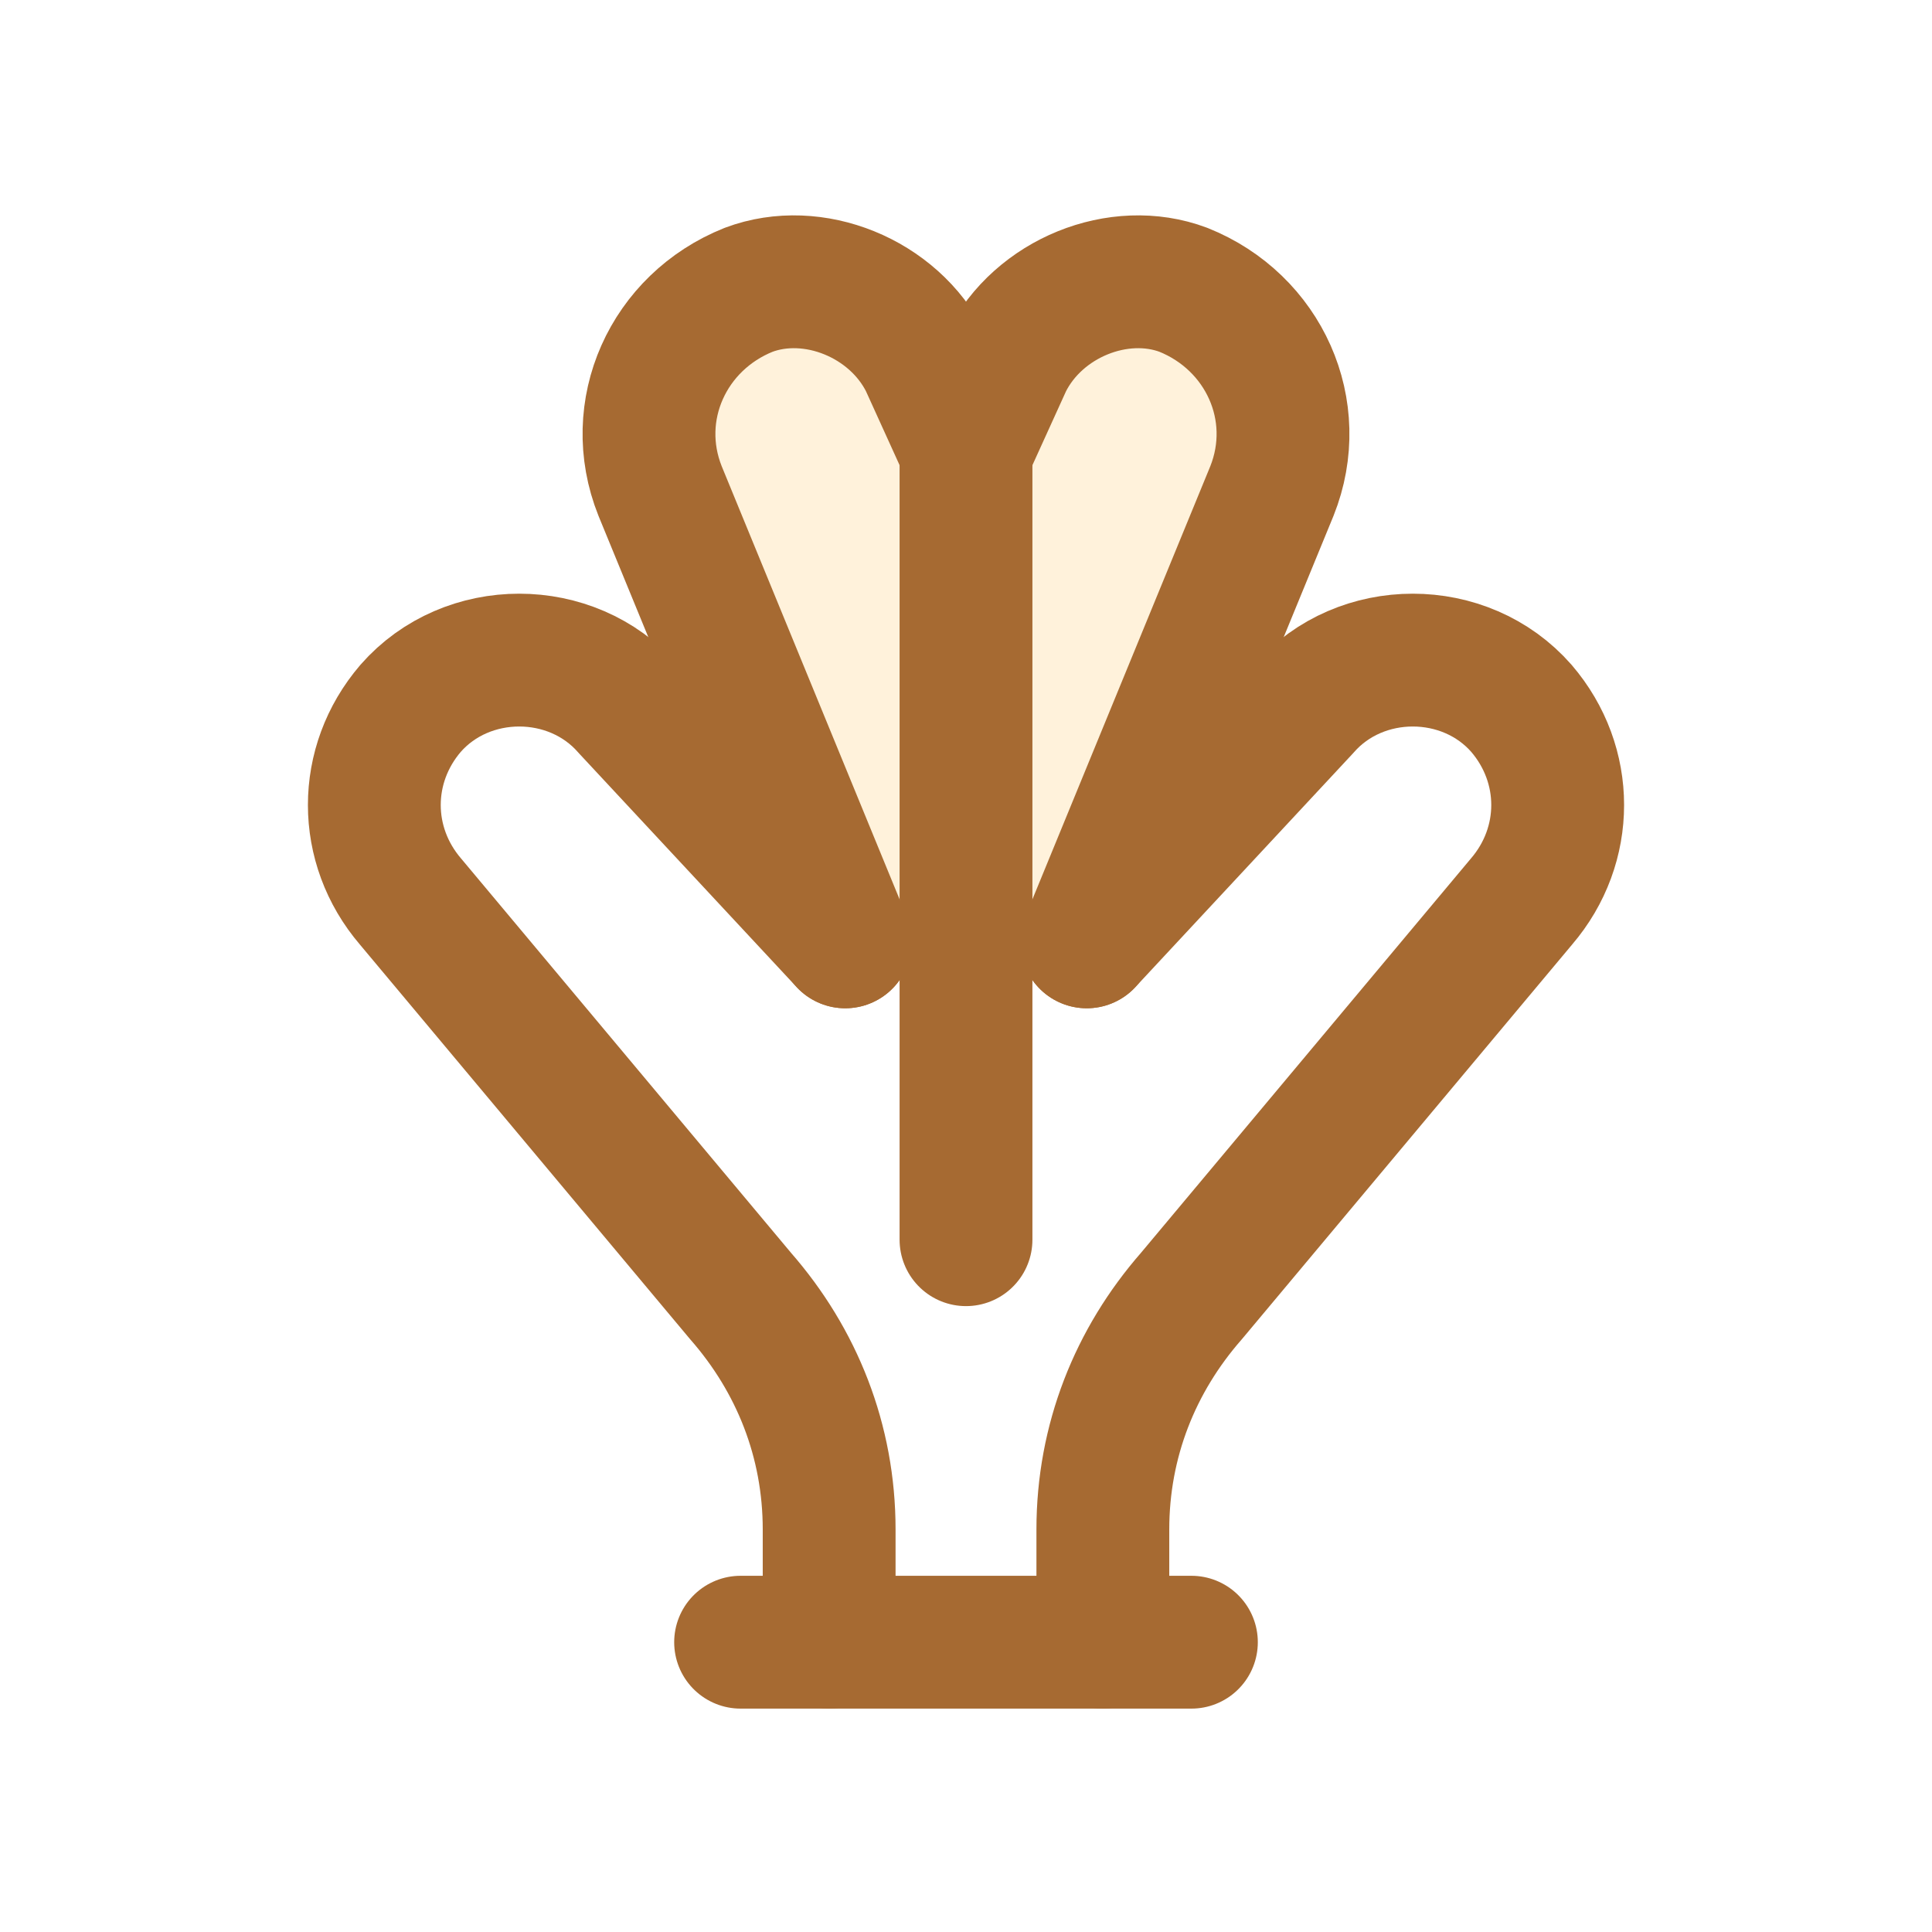
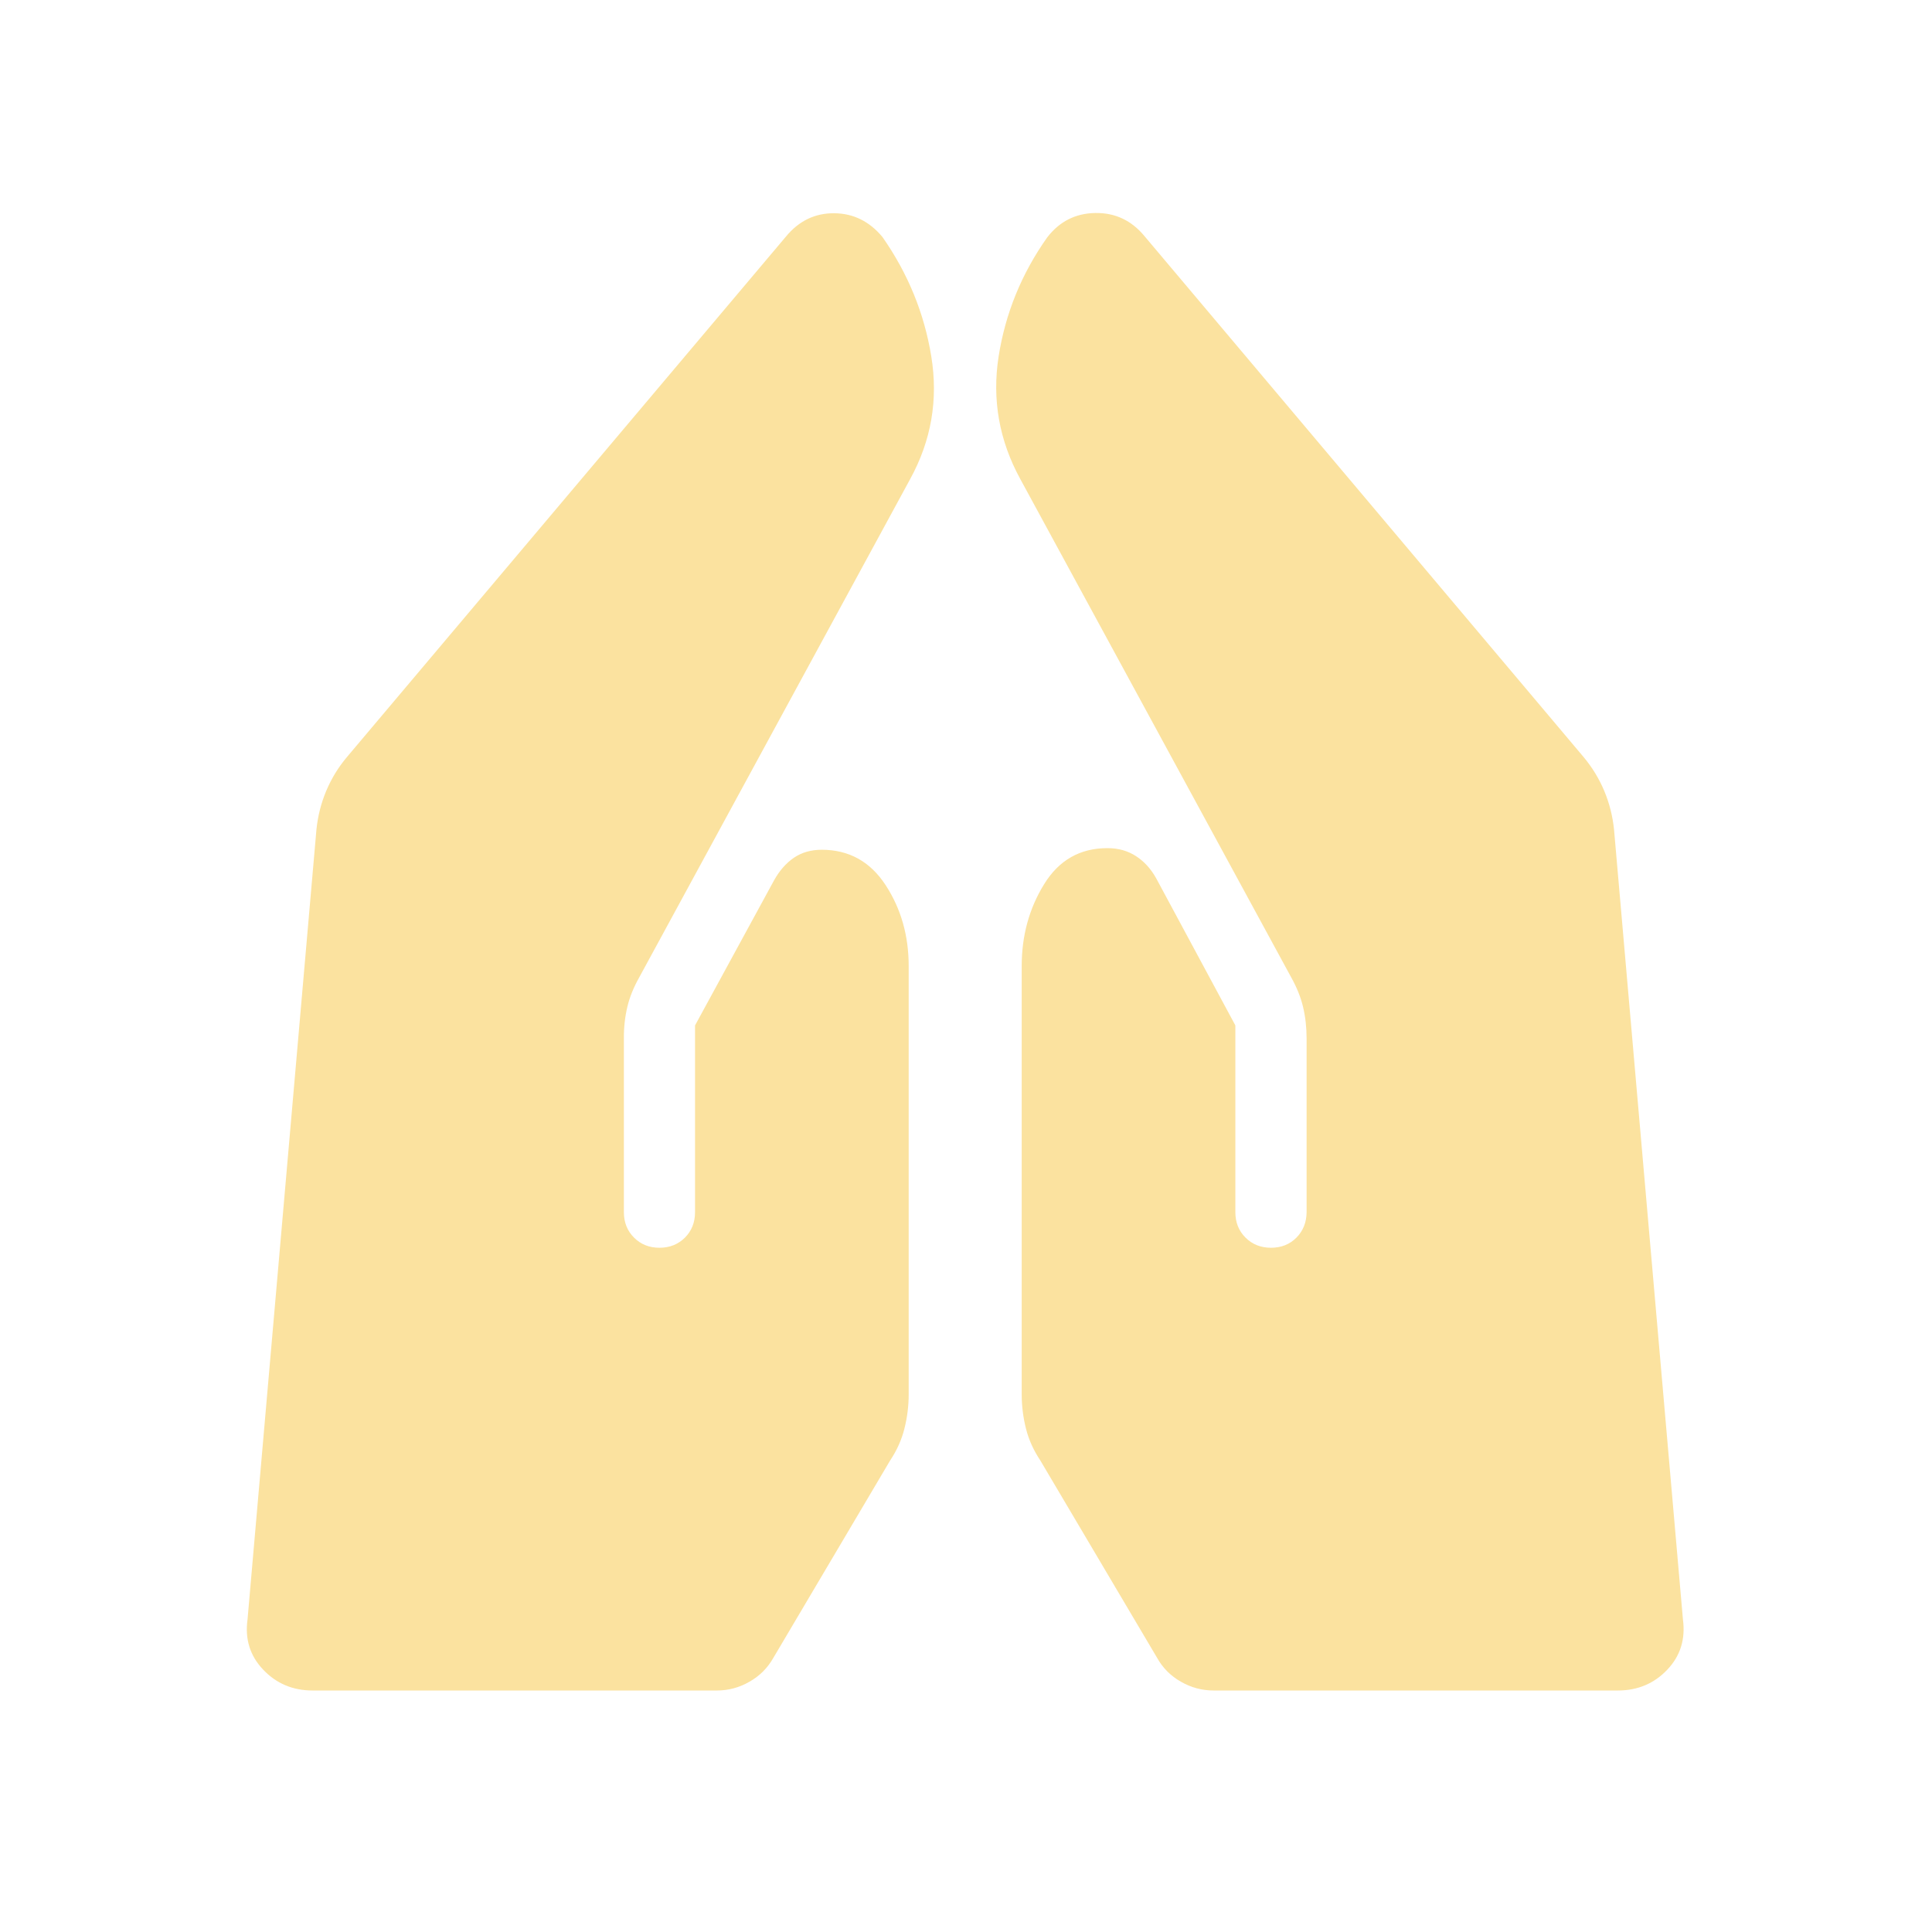
- <svg xmlns="http://www.w3.org/2000/svg" viewBox="0 0 24 24" role="img" aria-labelledby="namaskarTitle">
-   <g fill="none" stroke="#A66A32" stroke-width="1.65" stroke-linecap="round" stroke-linejoin="round">
-     <path d="M10.5 11.7 8.2 6.1c-.4-1 .1-2.1 1.1-2.5.8-.3 1.8.1 2.2.9l.5 1.1.5-1.1c.4-.8 1.4-1.2 2.2-.9 1 .4 1.5 1.5 1.1 2.5l-2.3 5.6" fill="#FFF2DB" />
-     <path d="M10.5 11.7 7.8 8.8c-.7-.8-2-.8-2.7 0-.6.7-.6 1.7 0 2.4l4.1 4.9c.7.8 1.1 1.8 1.1 2.9v1.4" />
-     <path d="m13.5 11.7 2.7-2.9c.7-.8 2-.8 2.7 0 .6.7.6 1.7 0 2.4l-4.1 4.9c-.7.8-1.1 1.8-1.1 2.9v1.4" />
-     <path d="M12 5.6v9.8M9.2 20.4h5.6" />
-   </g>
+ <svg xmlns="http://www.w3.org/2000/svg" width="24" height="24" viewBox="0 0 24 24" fill="none">
+   <path d="M15.077 21C14.932 21 14.797 20.964 14.67 20.891C14.543 20.819 14.445 20.721 14.375 20.596L12.923 18.142C12.84 18.018 12.78 17.886 12.745 17.747C12.71 17.608 12.692 17.466 12.692 17.321V12C12.692 11.625 12.784 11.287 12.969 10.986C13.154 10.685 13.417 10.535 13.759 10.536C13.892 10.536 14.01 10.569 14.113 10.636C14.216 10.703 14.3 10.796 14.366 10.917L15.346 12.738V15.058C15.346 15.185 15.388 15.29 15.472 15.374C15.556 15.458 15.662 15.5 15.789 15.5C15.916 15.5 16.022 15.458 16.105 15.374C16.188 15.29 16.23 15.185 16.231 15.058V12.902C16.231 12.761 16.216 12.63 16.187 12.508C16.158 12.387 16.108 12.263 16.038 12.138L12.675 5.952C12.412 5.472 12.322 4.964 12.405 4.429C12.489 3.893 12.69 3.4 13.008 2.95C13.161 2.751 13.36 2.65 13.606 2.646C13.852 2.642 14.056 2.738 14.217 2.933L19.671 9.403C19.779 9.532 19.865 9.673 19.929 9.826C19.993 9.979 20.033 10.139 20.05 10.304L20.906 20.117C20.939 20.363 20.874 20.571 20.711 20.742C20.548 20.914 20.343 21 20.098 21H15.077ZM3.883 21C3.638 21 3.434 20.914 3.27 20.742C3.106 20.57 3.041 20.362 3.075 20.117L3.931 10.304C3.948 10.139 3.988 9.979 4.052 9.826C4.116 9.673 4.202 9.532 4.31 9.404L9.764 2.938C9.925 2.743 10.125 2.647 10.363 2.649C10.6 2.651 10.8 2.749 10.962 2.944C11.28 3.398 11.482 3.893 11.569 4.429C11.656 4.965 11.569 5.473 11.306 5.952L7.942 12.139C7.872 12.263 7.822 12.386 7.793 12.508C7.764 12.63 7.749 12.761 7.75 12.902V15.058C7.75 15.185 7.792 15.29 7.876 15.374C7.96 15.458 8.065 15.5 8.192 15.5C8.319 15.5 8.424 15.458 8.509 15.374C8.592 15.29 8.634 15.185 8.634 15.058V12.738L9.615 10.937C9.682 10.816 9.764 10.723 9.861 10.656C9.959 10.589 10.075 10.556 10.208 10.556C10.546 10.556 10.811 10.703 11.002 10.996C11.193 11.289 11.288 11.624 11.288 12V17.321C11.288 17.466 11.27 17.608 11.235 17.747C11.2 17.886 11.141 18.018 11.058 18.142L9.606 20.596C9.535 20.721 9.437 20.819 9.31 20.891C9.184 20.964 9.049 21 8.904 21H3.883Z" fill="#FBE29F" />
</svg>
